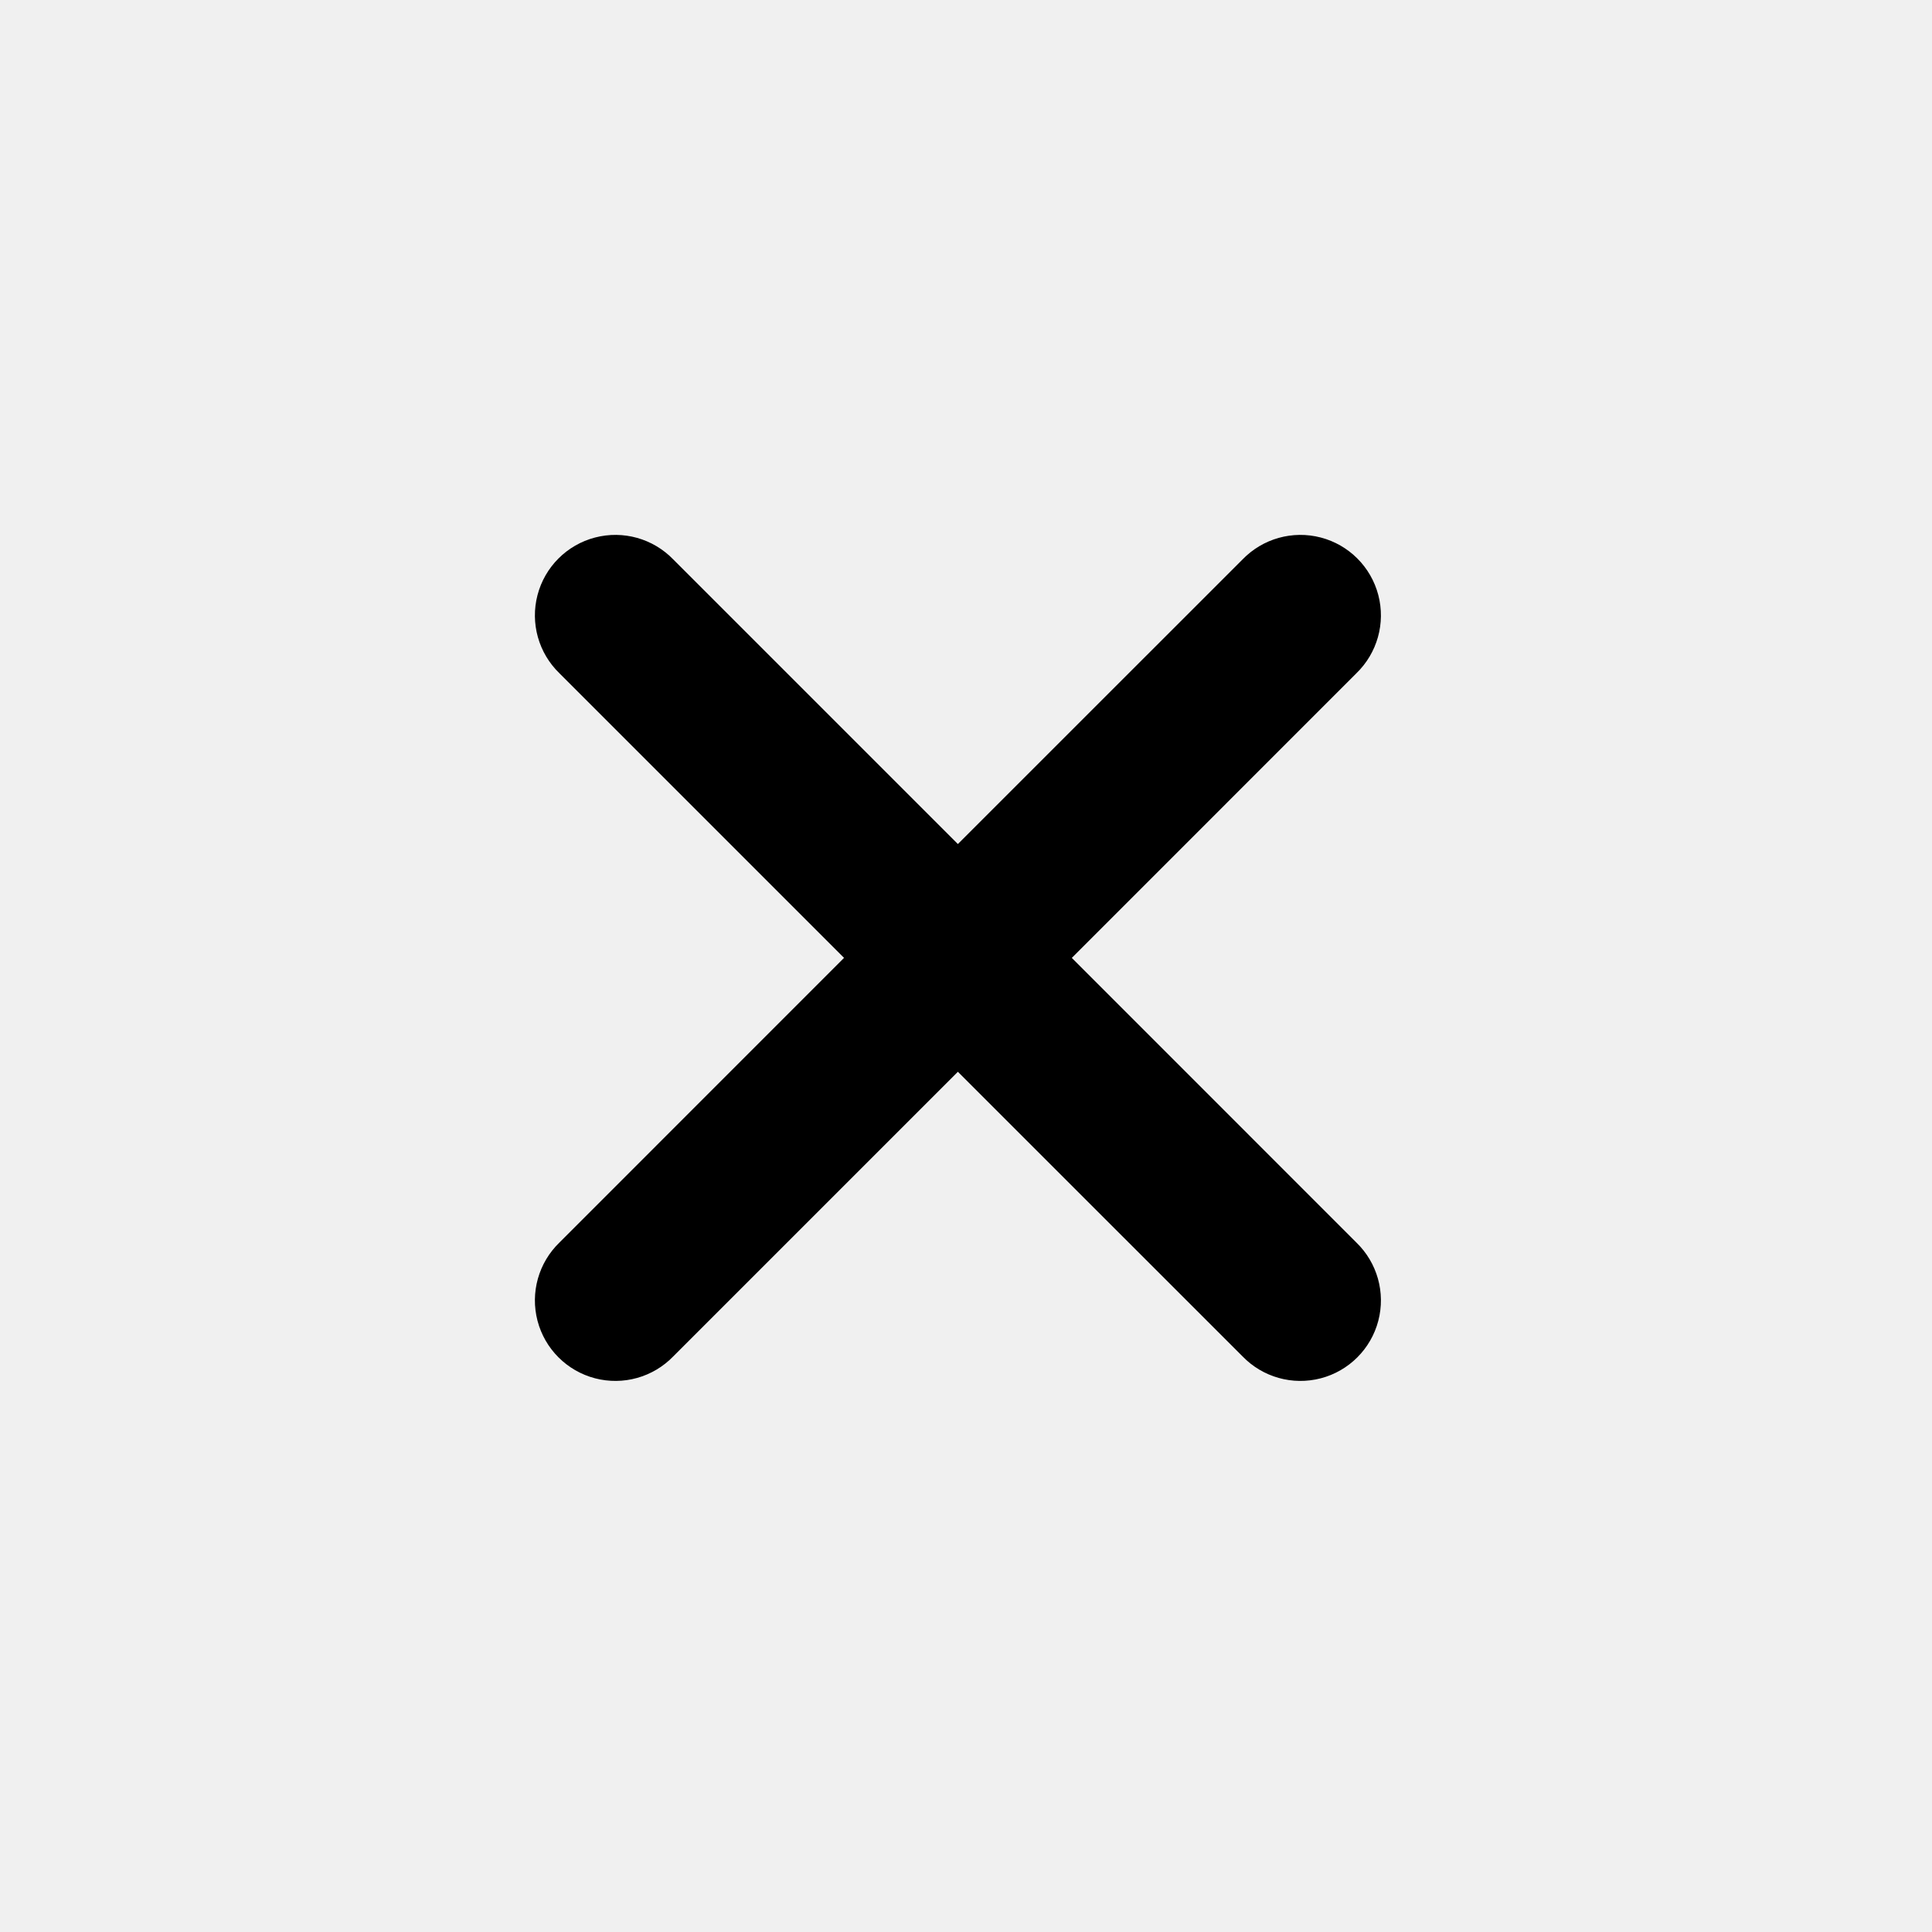
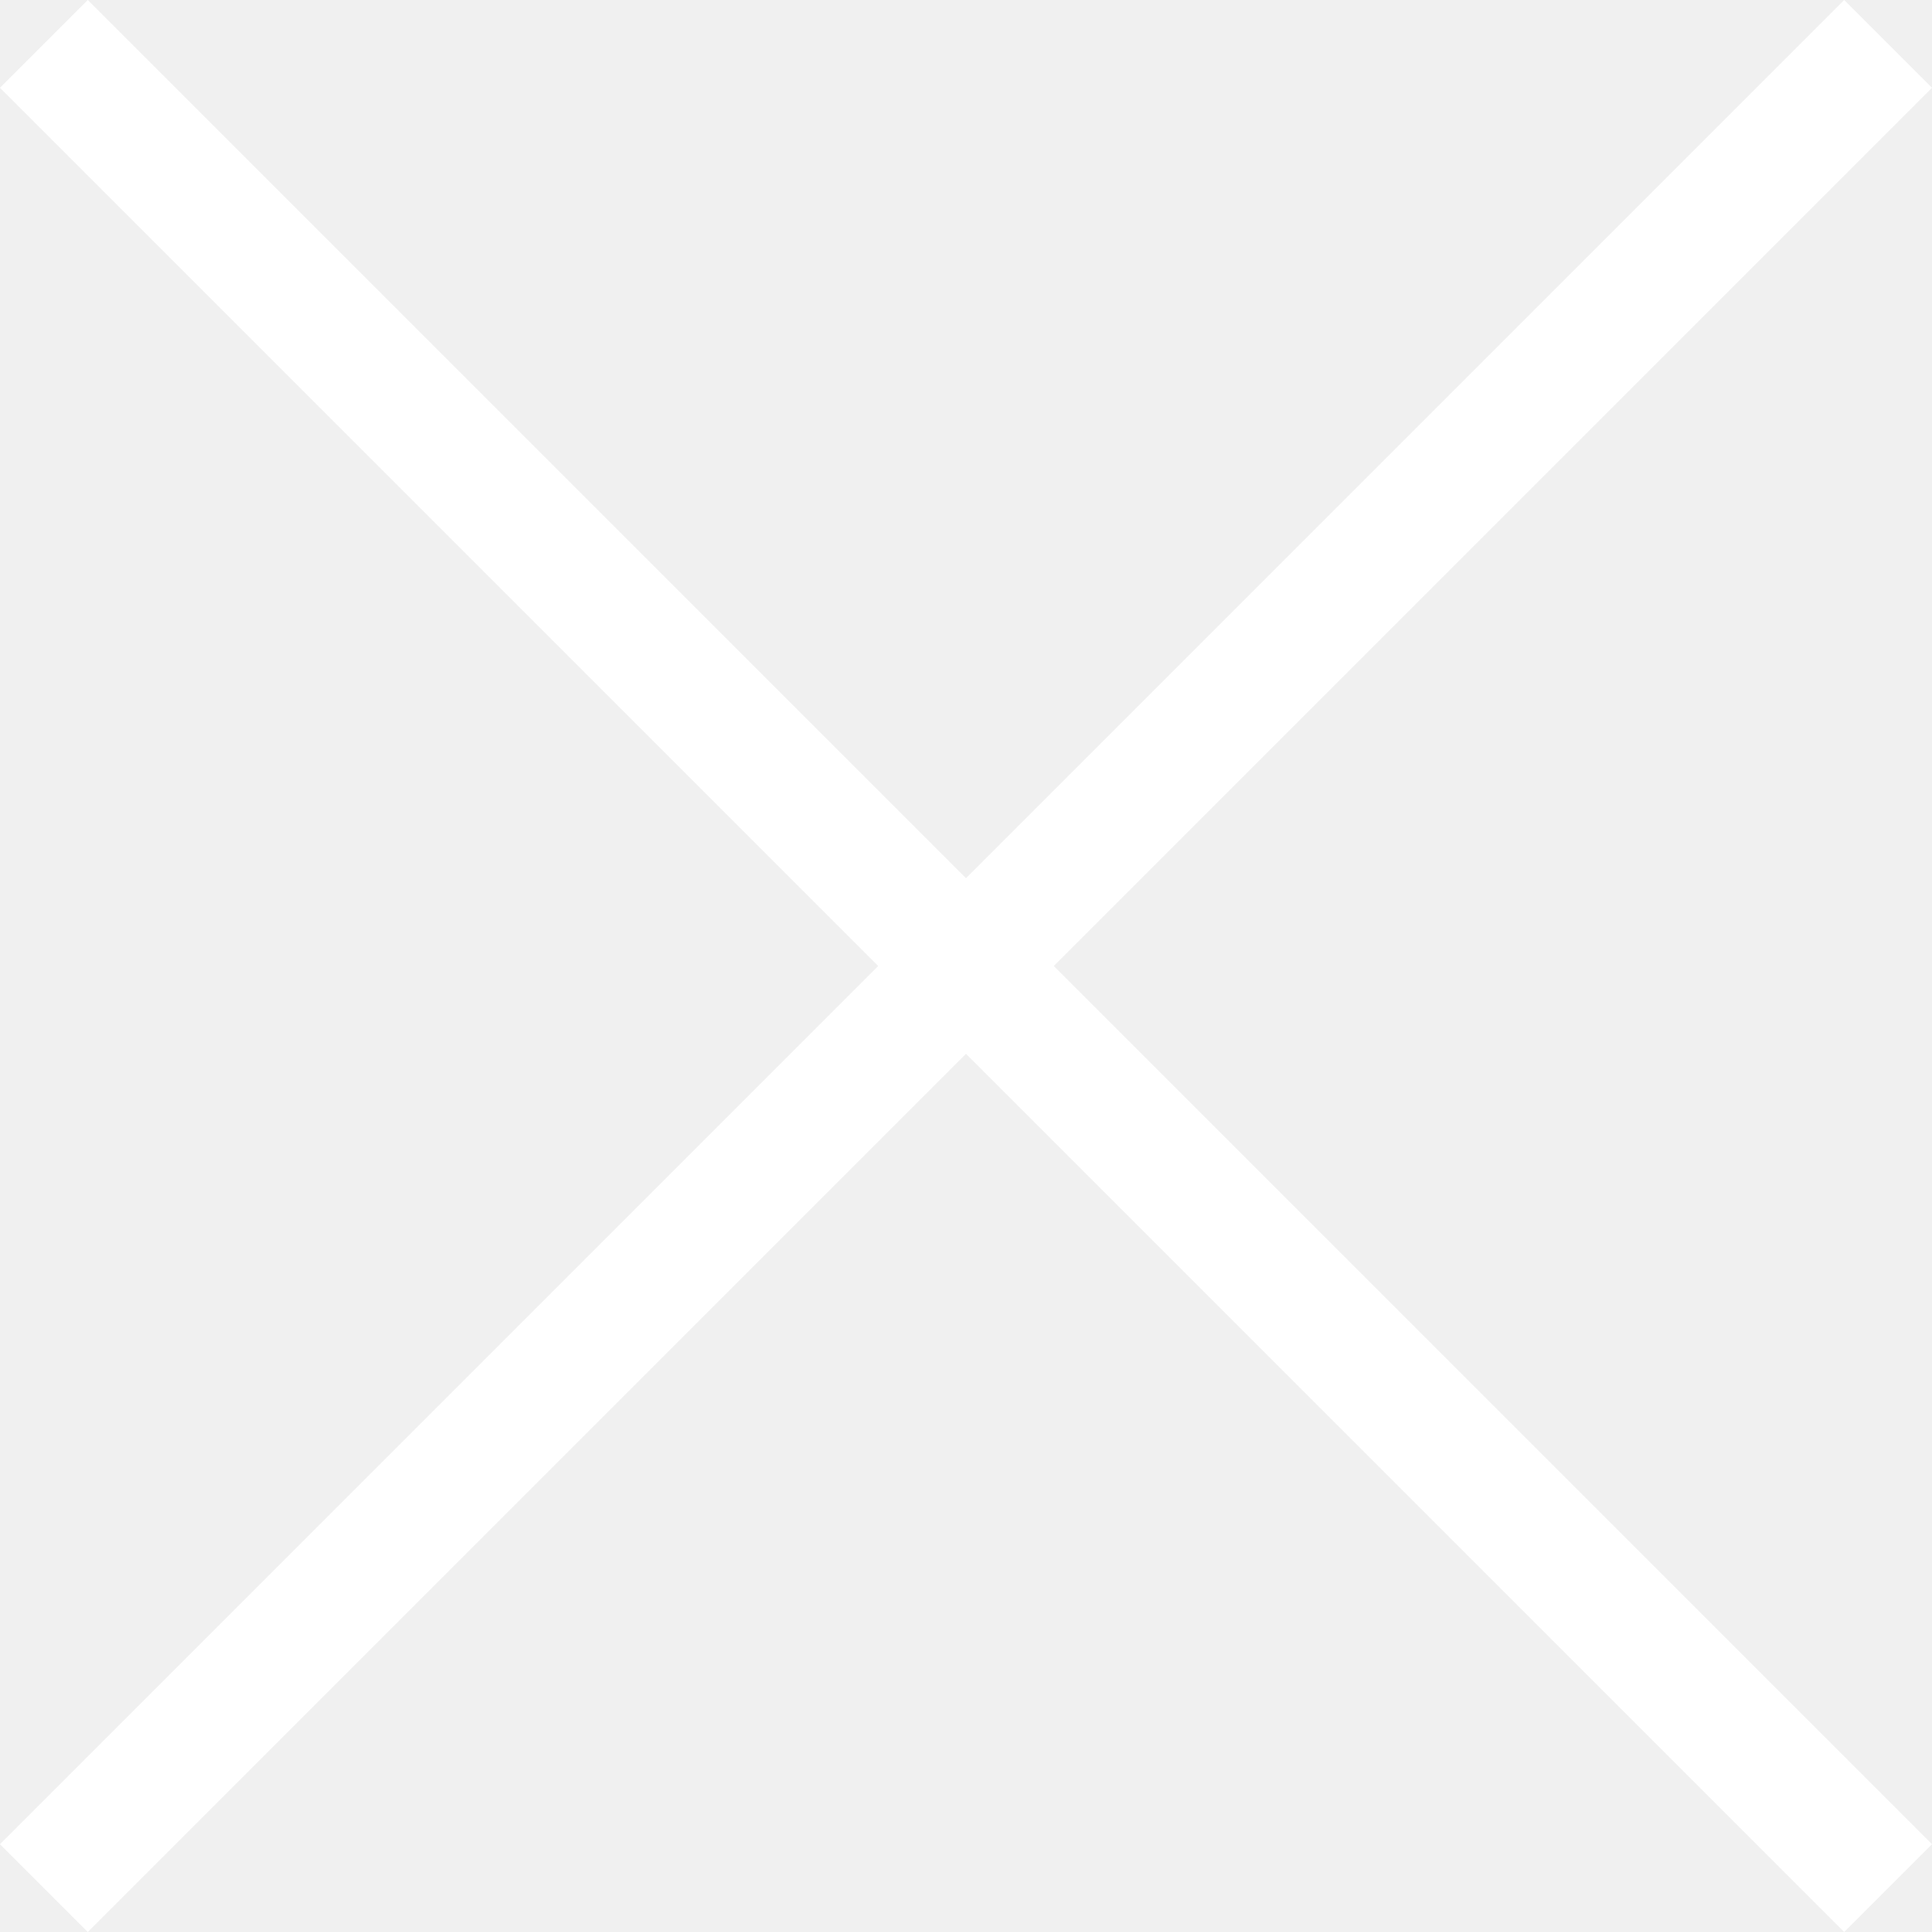
- <svg xmlns="http://www.w3.org/2000/svg" viewBox="-6 -6 24 24" width="24" fill="currentColor">
-   <path d="M7.314 5.9l3.535-3.536A1 1 0 1 0 9.435.95L5.899 4.485 2.364.95A1 1 0 1 0 .95 2.364l3.535 3.535L.95 9.435a1 1 0 1 0 1.414 1.414l3.535-3.535 3.536 3.535a1 1 0 1 0 1.414-1.414L7.314 5.899z" />
+ <svg xmlns="http://www.w3.org/2000/svg" width="15.556" height="15.556" viewBox="0 0 15.556 15.556">
+   <g id="open-to-close" transform="translate(-10.607 7.778) rotate(-45)">
+     <g id="Groupe_369" data-name="Groupe 369" transform="translate(3 3)">
+       <line id="Ligne_36" data-name="Ligne 36" y2="20" transform="translate(10)" fill="none" stroke="#fff" stroke-linecap="square" stroke-miterlimit="10" stroke-width="1" />
+       <line id="Ligne_37" data-name="Ligne 37" x2="20" transform="translate(0 10)" fill="none" stroke="#fff" stroke-linecap="square" stroke-miterlimit="10" stroke-width="1" />
+     </g>
+   </g>
</svg>
